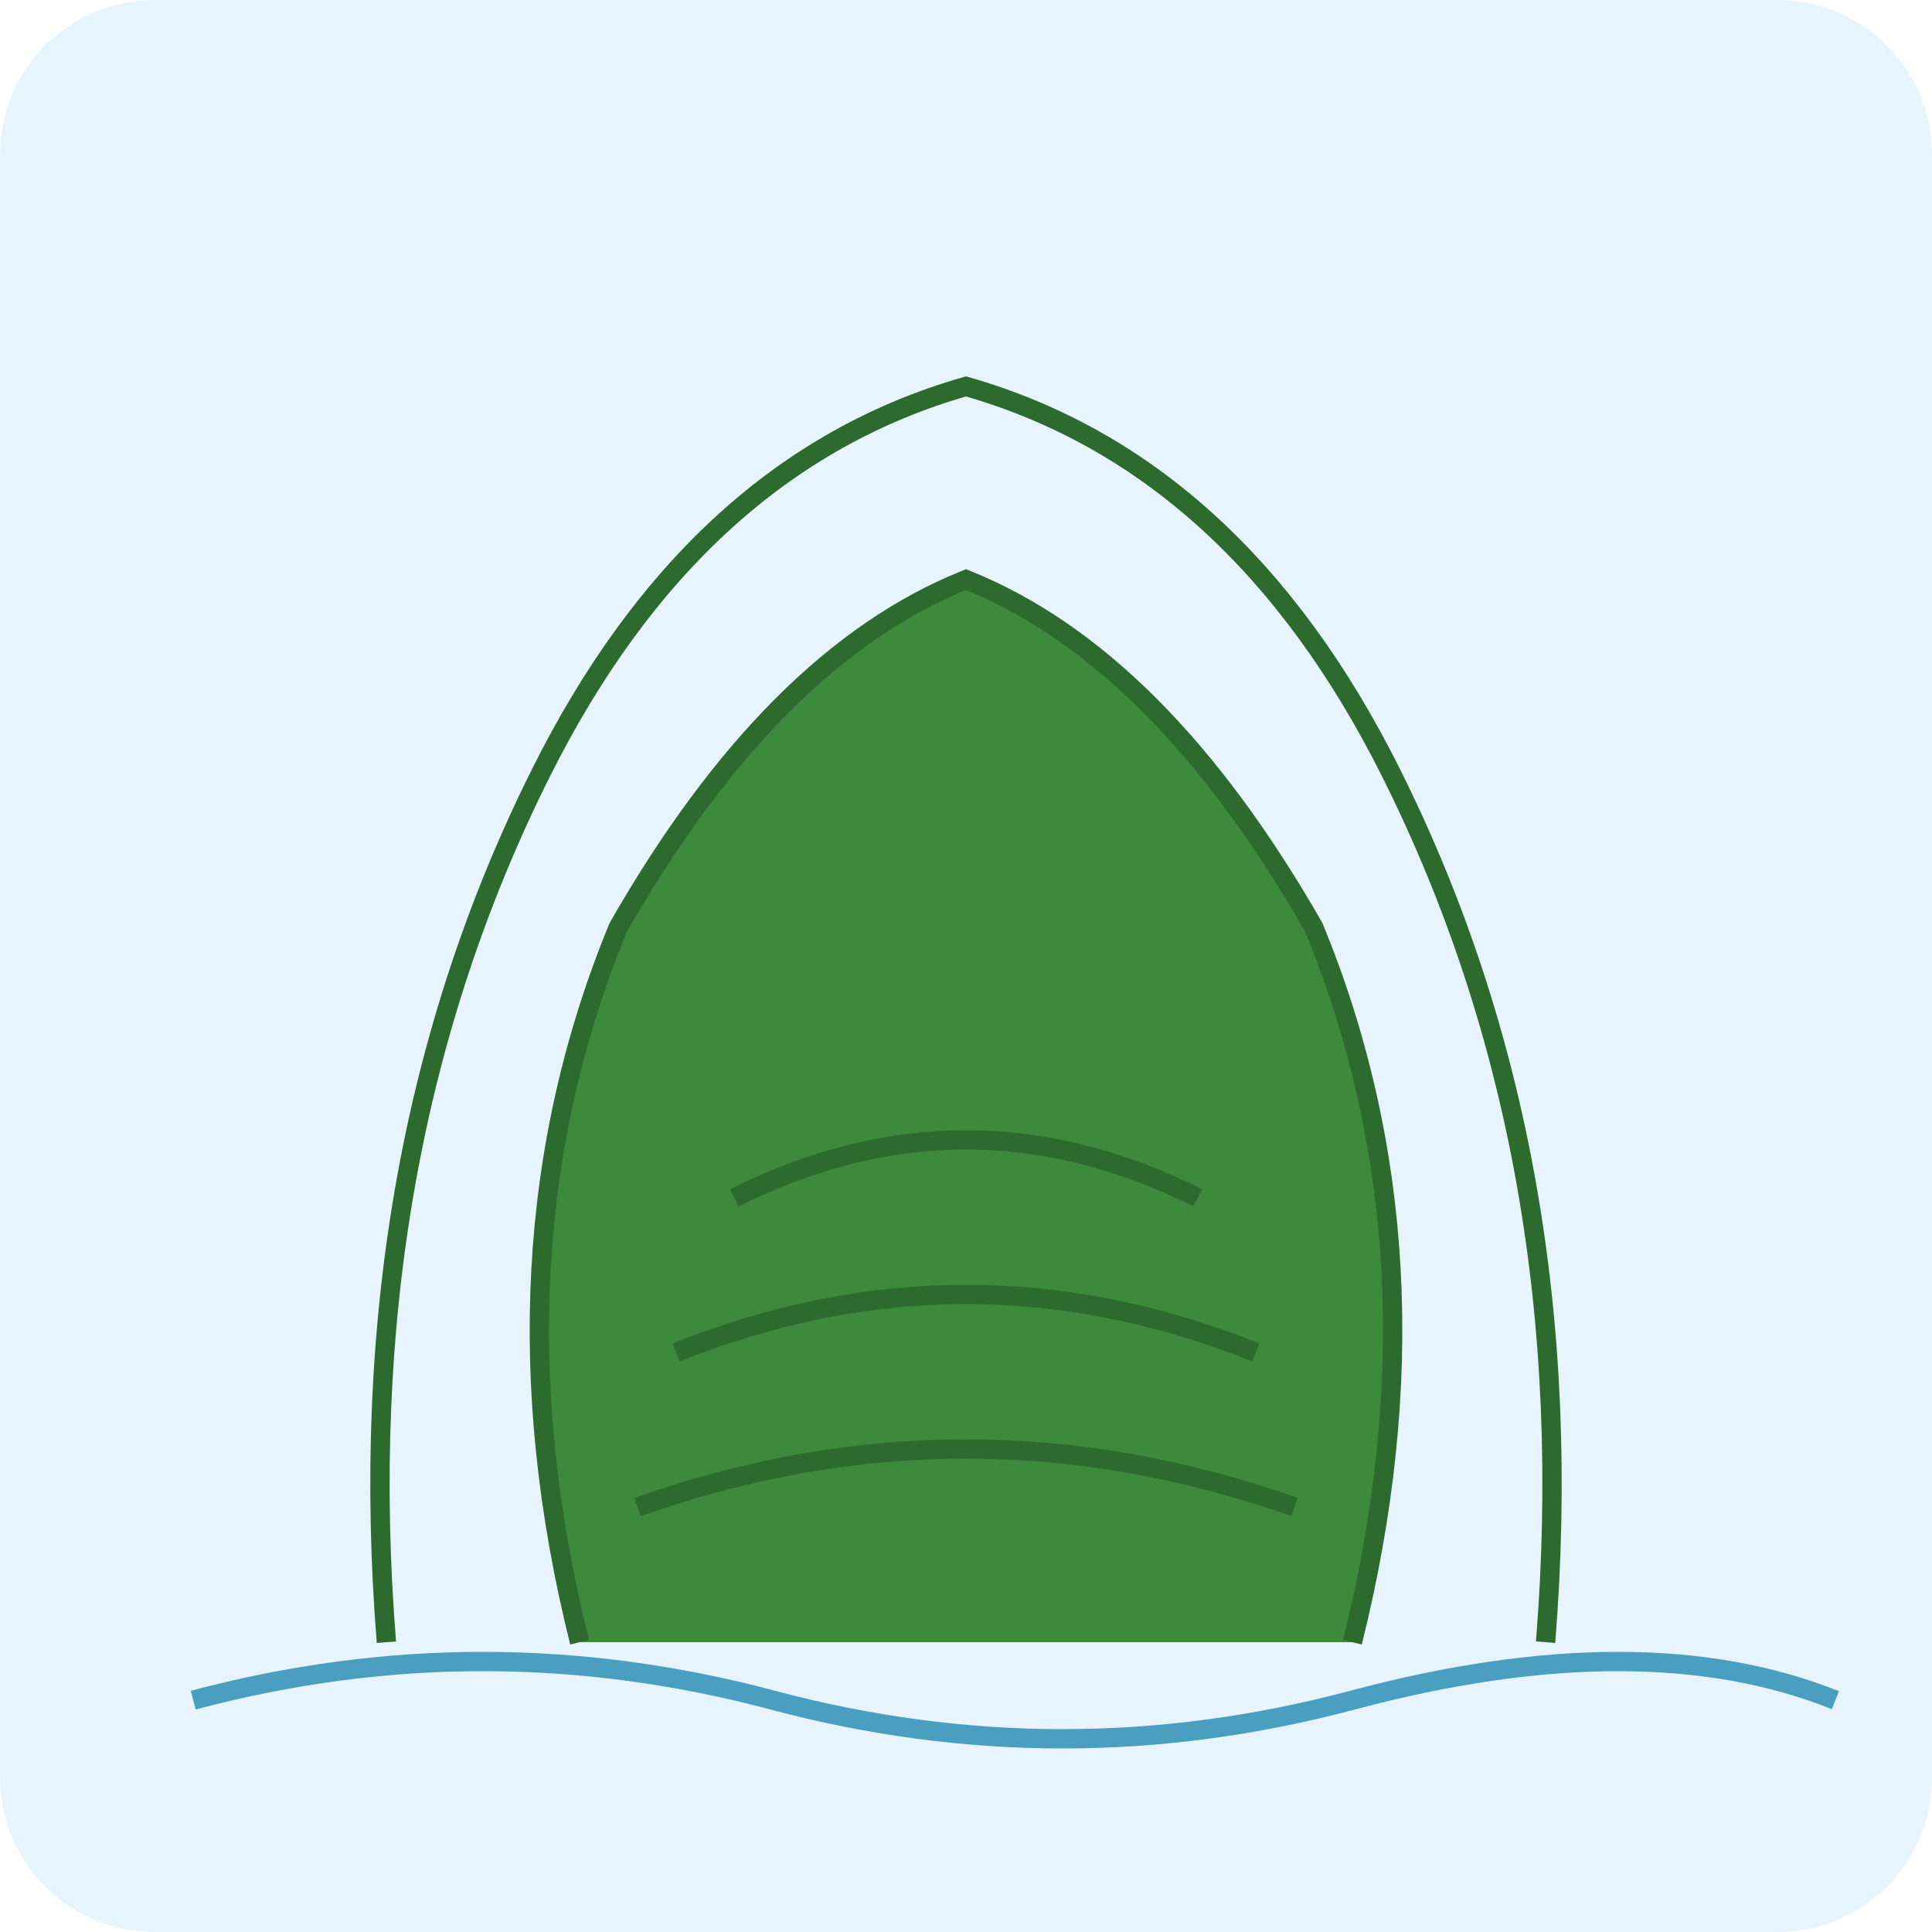
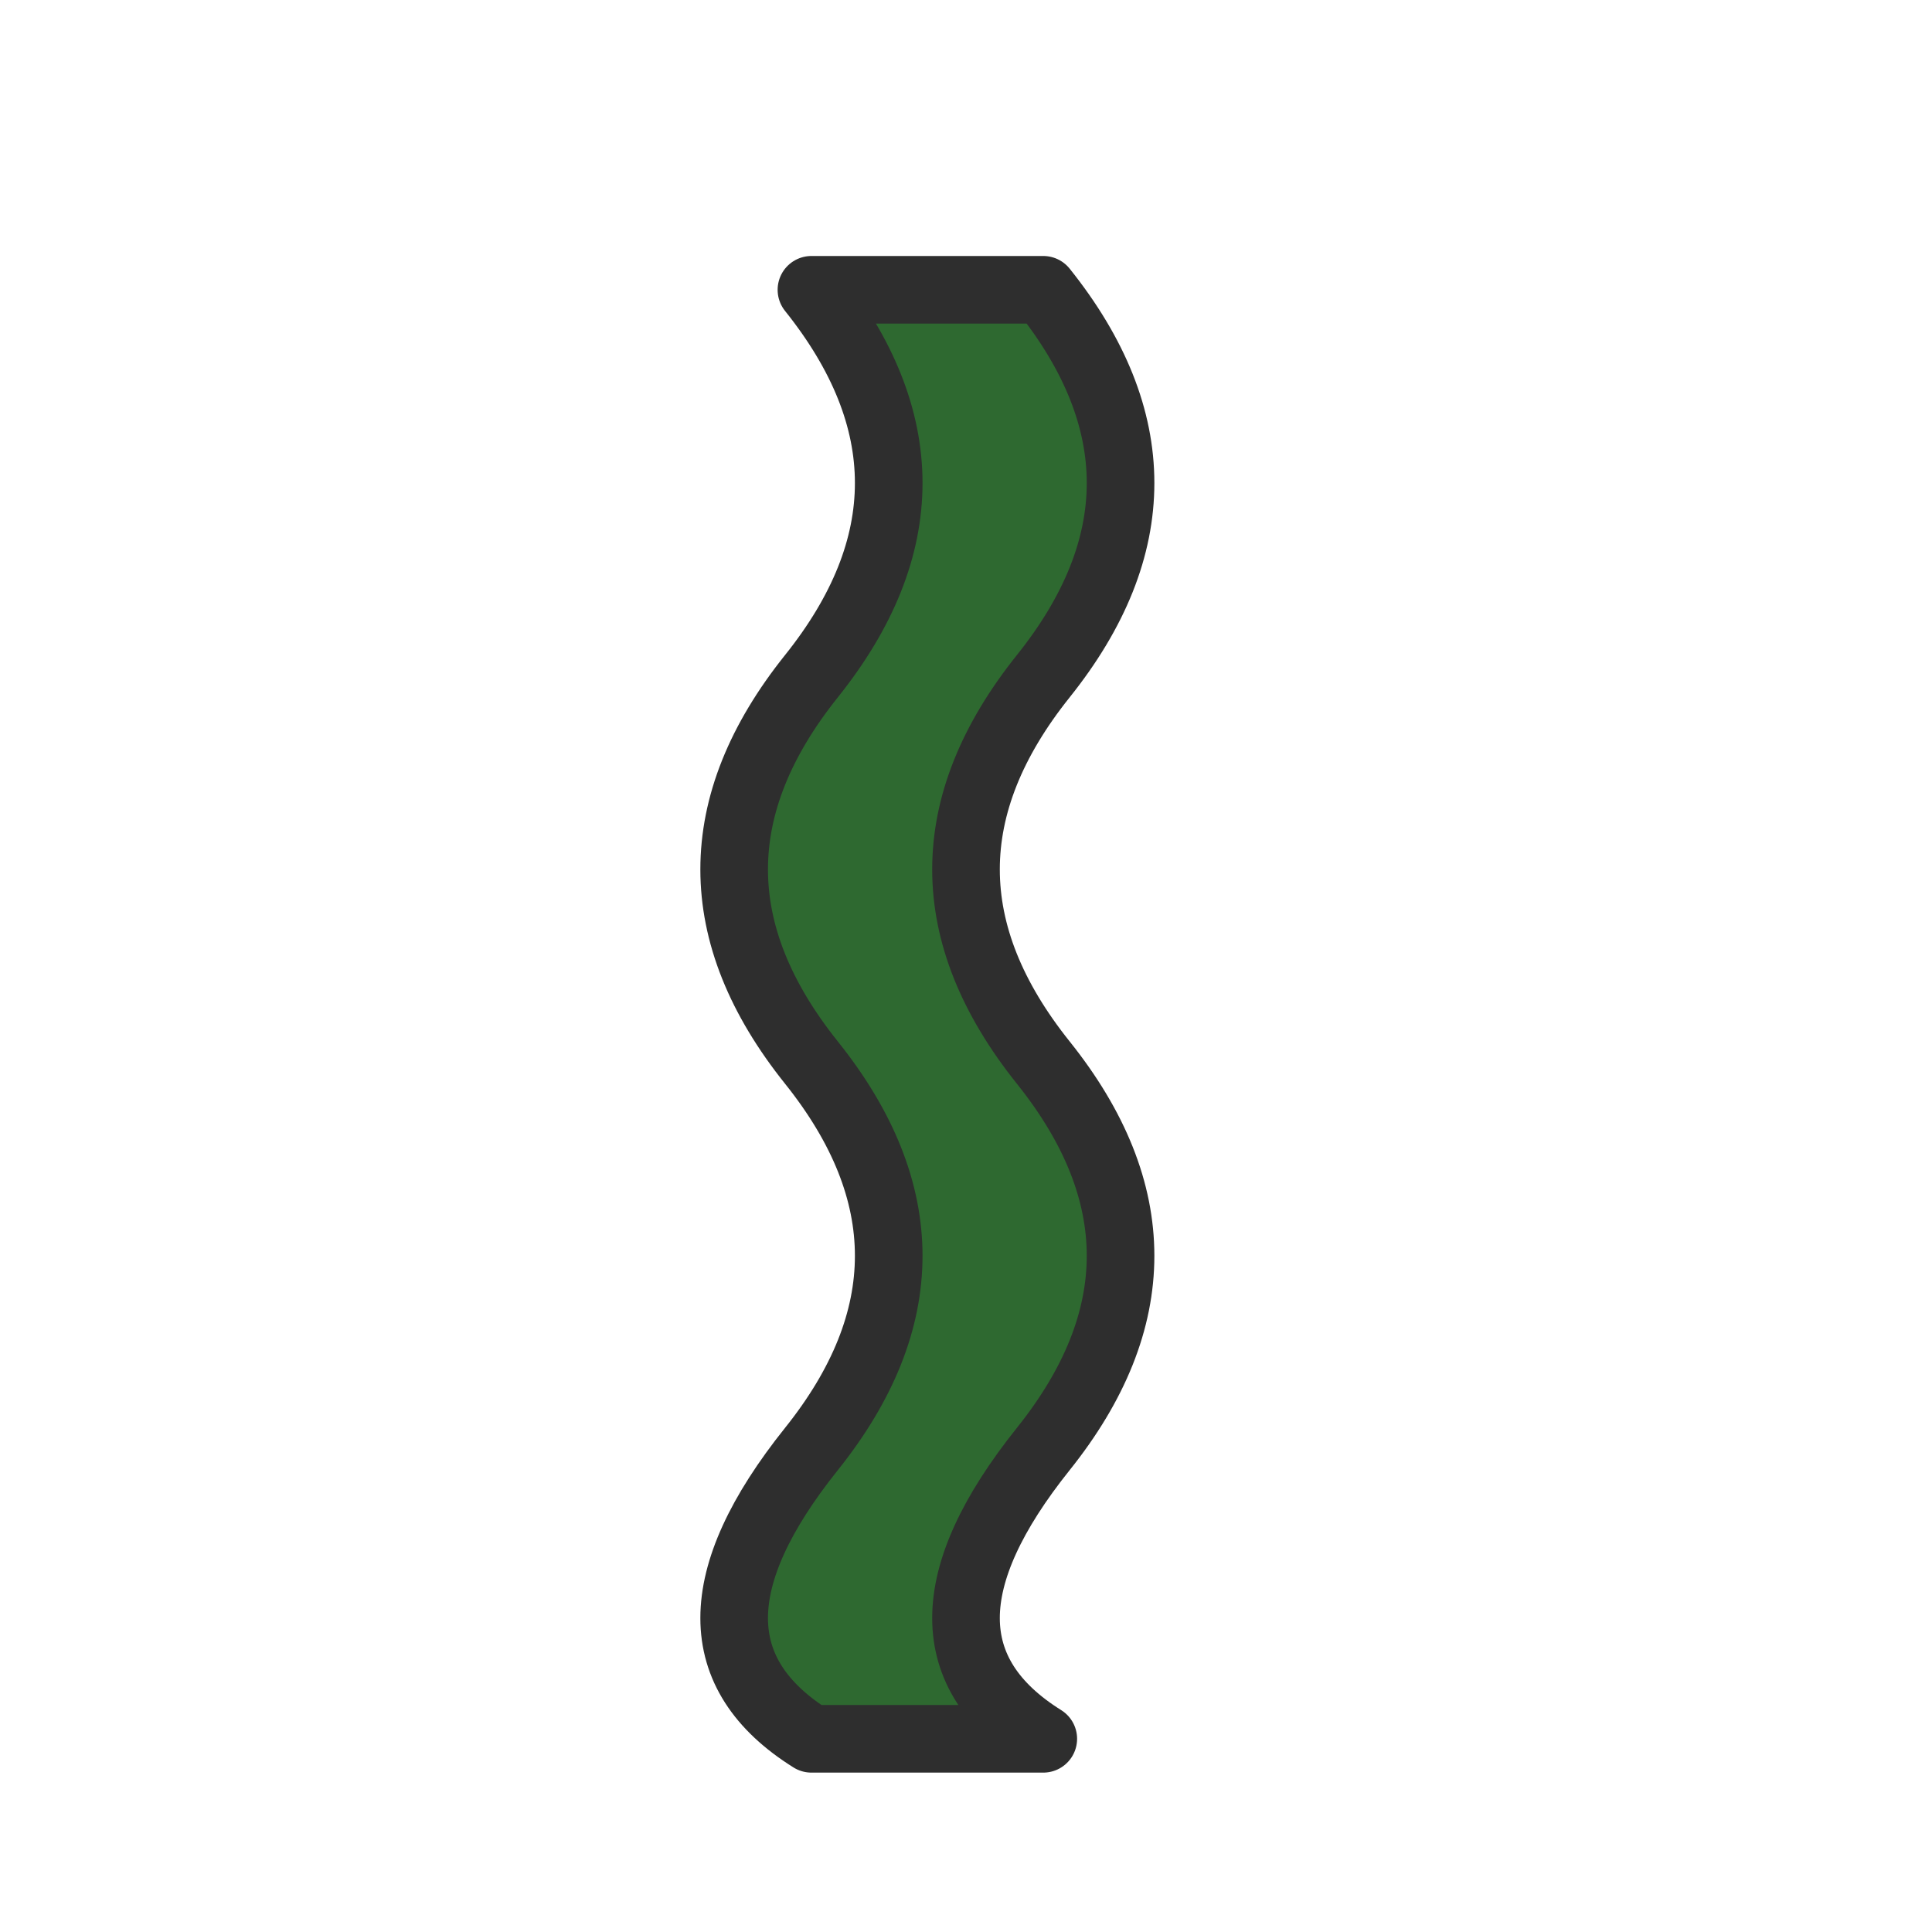
<svg xmlns="http://www.w3.org/2000/svg" viewBox="0 0 100 100">
-   <rect width="100" height="100" fill="#e8f4fd" rx="8" />
-   <path d="M20,85 Q18,60 28,40 Q36,24 50,20 Q64,24 72,40 Q82,60 80,85" fill="none" stroke="#2d6a2d" strokeWidth="10" strokeLinecap="round" />
-   <path d="M30,85 Q25,65 32,48 Q40,34 50,30 Q60,34 68,48 Q75,65 70,85" fill="#3d8a3d" stroke="#2d6a2d" strokeWidth="7" strokeLinecap="round" />
-   <path d="M35,70 Q50,64 65,70" fill="none" stroke="#2d6a2d" strokeWidth="1.5" />
-   <path d="M33,78 Q50,72 67,78" fill="none" stroke="#2d6a2d" strokeWidth="1.5" />
-   <path d="M38,62 Q50,56 62,62" fill="none" stroke="#2d6a2d" strokeWidth="1.5" />
-   <path d="M10,88 Q25,84 40,88 Q55,92 70,88 Q85,84 95,88" fill="none" stroke="#4a9ec0" strokeWidth="2.5" strokeLinecap="round" />
+   <path d="M 42 15 Q 50 25 42 35 Q 34 45 42 55 Q 50 65 42 75 Q 34 85 42 90 L 54 90 Q 46 85 54 75 Q 62 65 54 55 Q 46 45 54 35 Q 62 25 54 15 Z" fill="#2E6930" stroke="#2E2E2E" stroke-width="3.5" stroke-linejoin="round" />
</svg>
